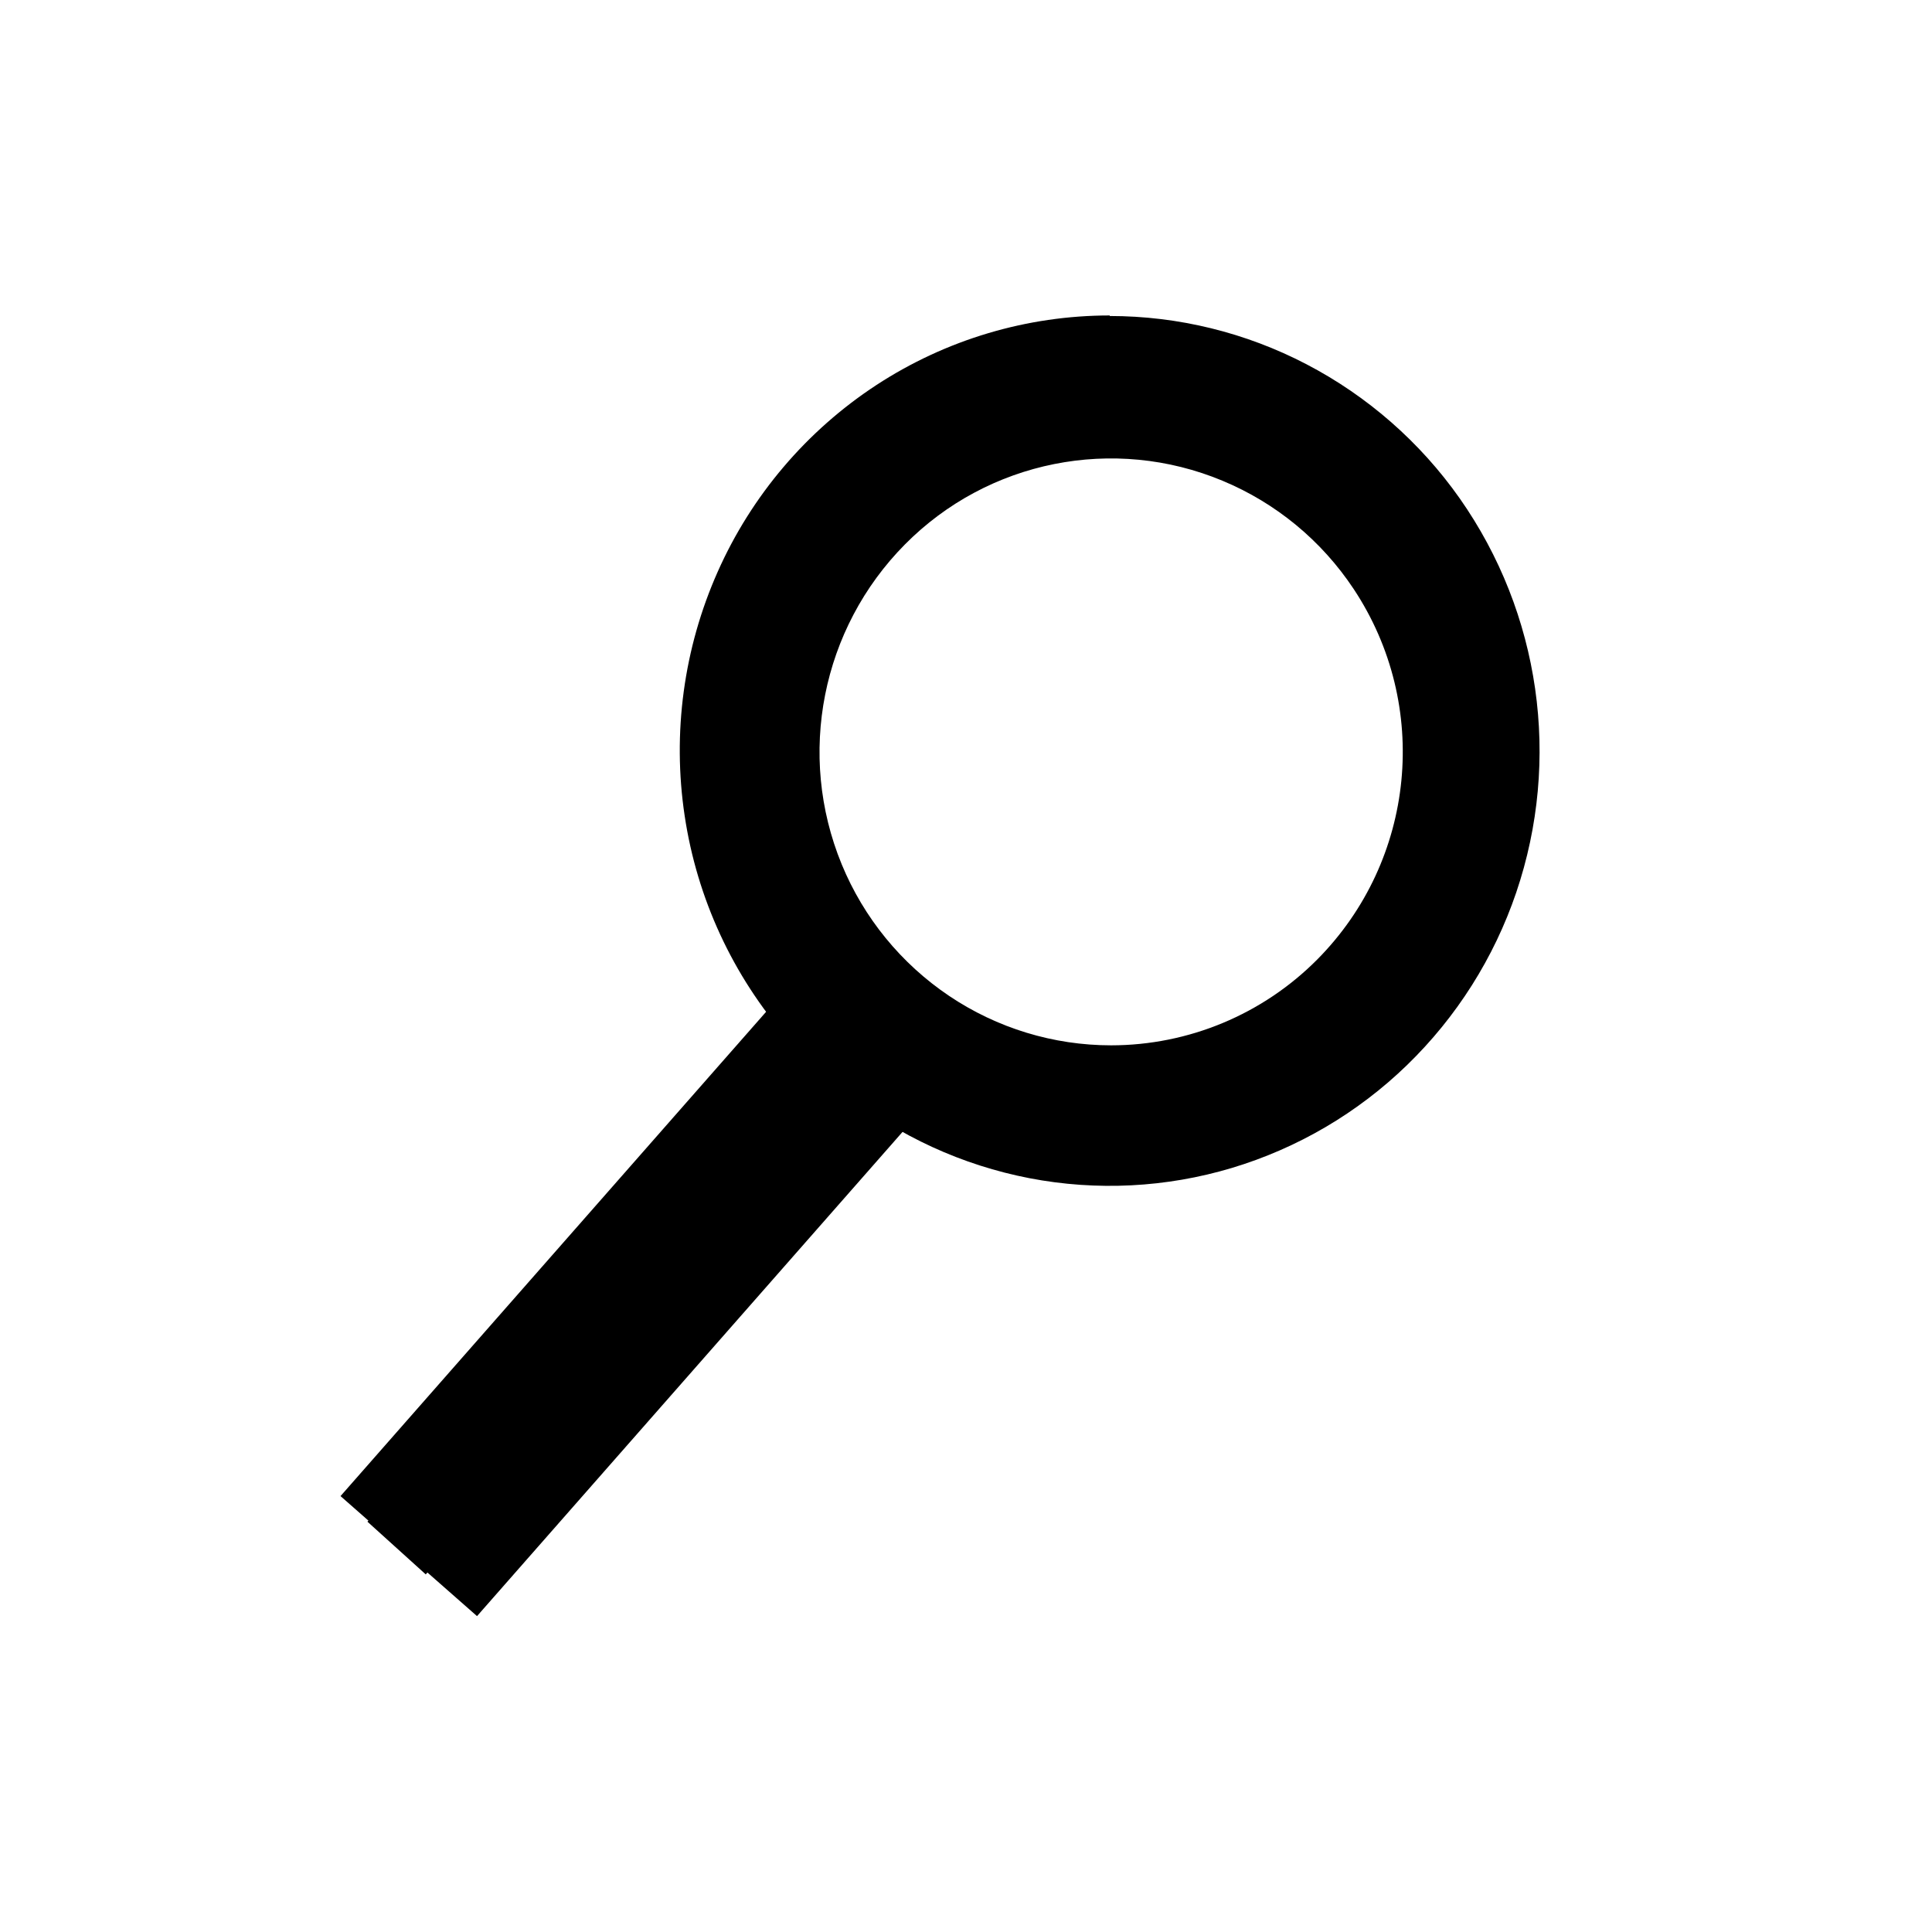
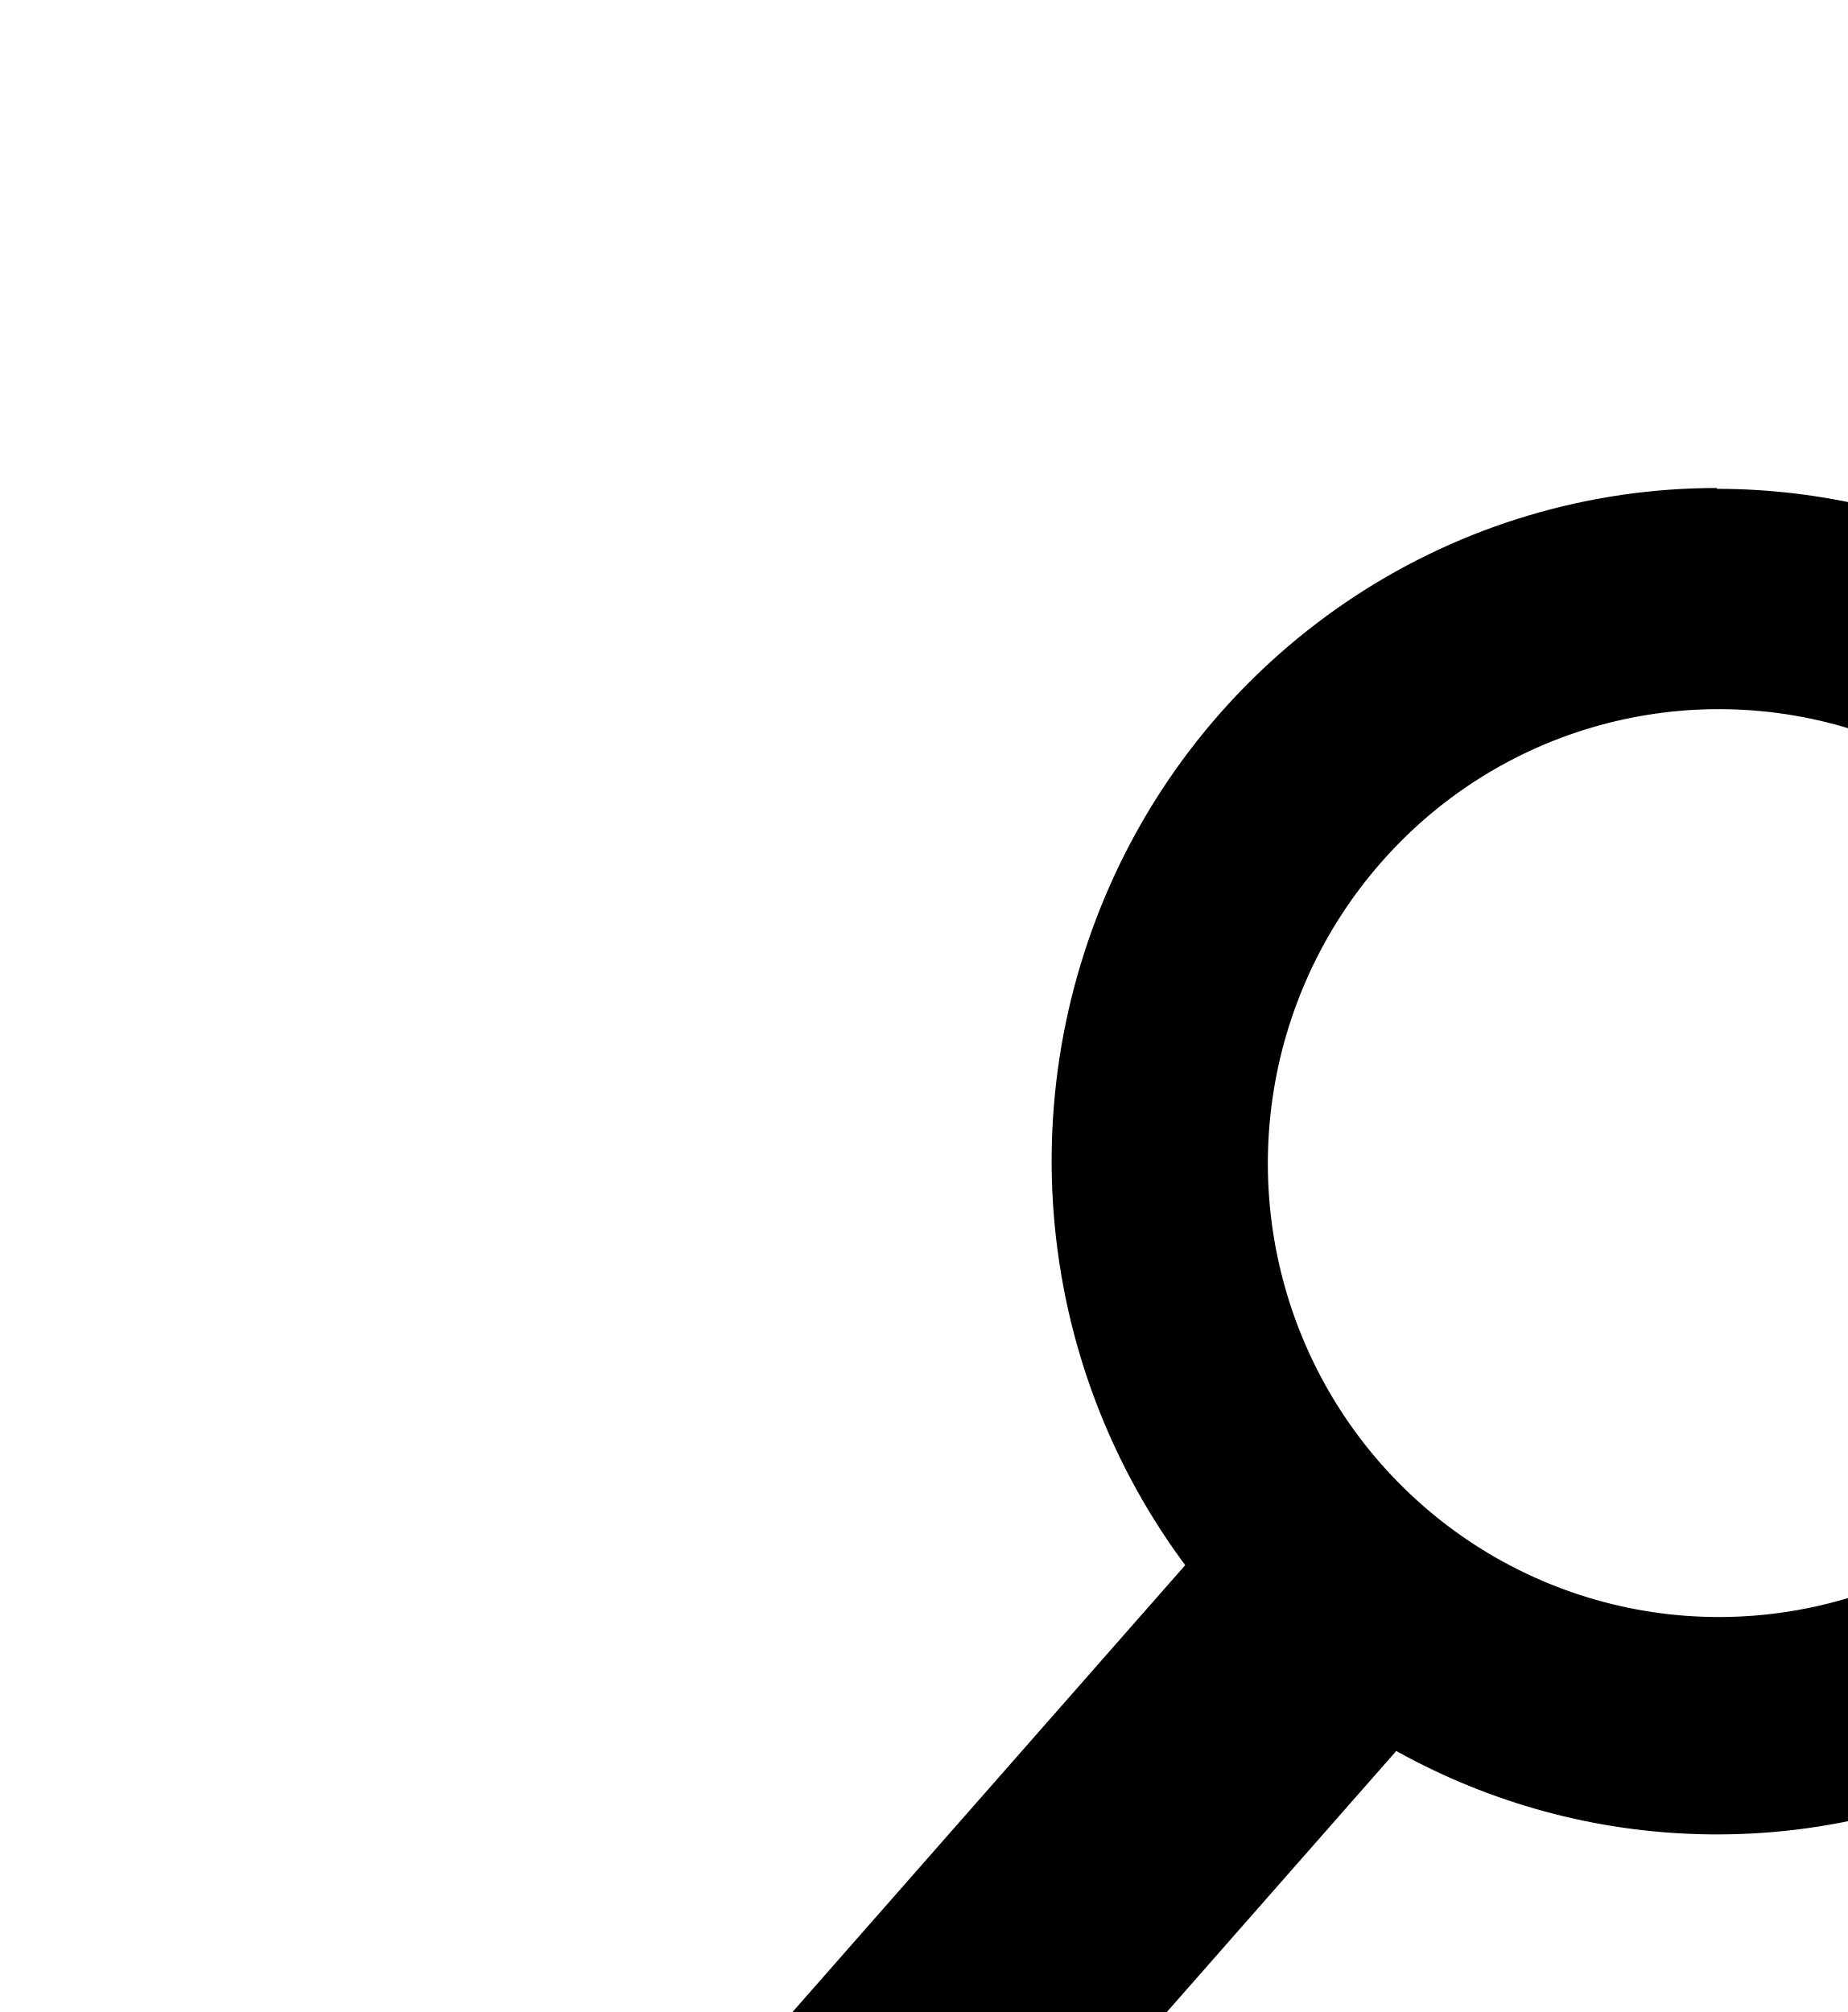
- <svg xmlns="http://www.w3.org/2000/svg" width="32" height="32" fill="currentColor">
+ <svg xmlns="http://www.w3.org/2000/svg" fill="currentColor">
  <g class="layer">
    <path d="M18.381 5.225c-1.371 0-2.714.4-3.866 1.153a7.18 7.18 0 00-2.628 3.093 7.282 7.282 0 00-.547 4.04 7.241 7.241 0 001.709 3.694l-6.963 7.999.966.873 6.946-7.964a7.08 7.08 0 003.055 1.402 7.038 7.038 0 003.35-.17 7.1 7.1 0 002.901-1.703 7.214 7.214 0 001.809-2.858 7.285 7.285 0 00-.936-6.53 7.143 7.143 0 00-2.536-2.22 7.05 7.05 0 00-3.26-.8v-.009zm0 13.098a5.775 5.775 0 01-3.235-.993A5.88 5.88 0 0113 14.685a5.96 5.96 0 01-.331-3.406 5.916 5.916 0 011.594-3.018 5.803 5.803 0 012.982-1.613 5.76 5.76 0 013.365.336 5.84 5.84 0 012.614 2.17c.64.97.982 2.11.982 3.275a5.93 5.93 0 01-1.706 4.168 5.79 5.79 0 01-4.119 1.726z" />
    <path d="M18.404 6.514c-1.138 0-2.251.33-3.207.95a5.93 5.93 0 00-2.179 2.55 5.974 5.974 0 00.963 6.379l-5.774 6.595.801.72 5.76-6.566a5.869 5.869 0 007.717-.389 5.944 5.944 0 001.5-2.357 5.975 5.975 0 00-.775-5.384 5.914 5.914 0 00-2.103-1.832 5.874 5.874 0 00-2.703-.659v-.007zm0 10.8c-.956 0-1.89-.285-2.684-.819a4.854 4.854 0 01-1.779-2.18 4.888 4.888 0 011.047-5.297 4.802 4.802 0 015.264-1.054c.883.368 1.637.99 2.168 1.79a4.882 4.882 0 01-.601 6.137 4.815 4.815 0 01-3.415 1.423z" />
    <path stroke-dasharray="null" stroke-linecap="null" stroke-linejoin="null" stroke-width="null" d="M5.64 24.78l7.88-8.967 2.261 1.988-7.88 8.967z" />
  </g>
</svg>
